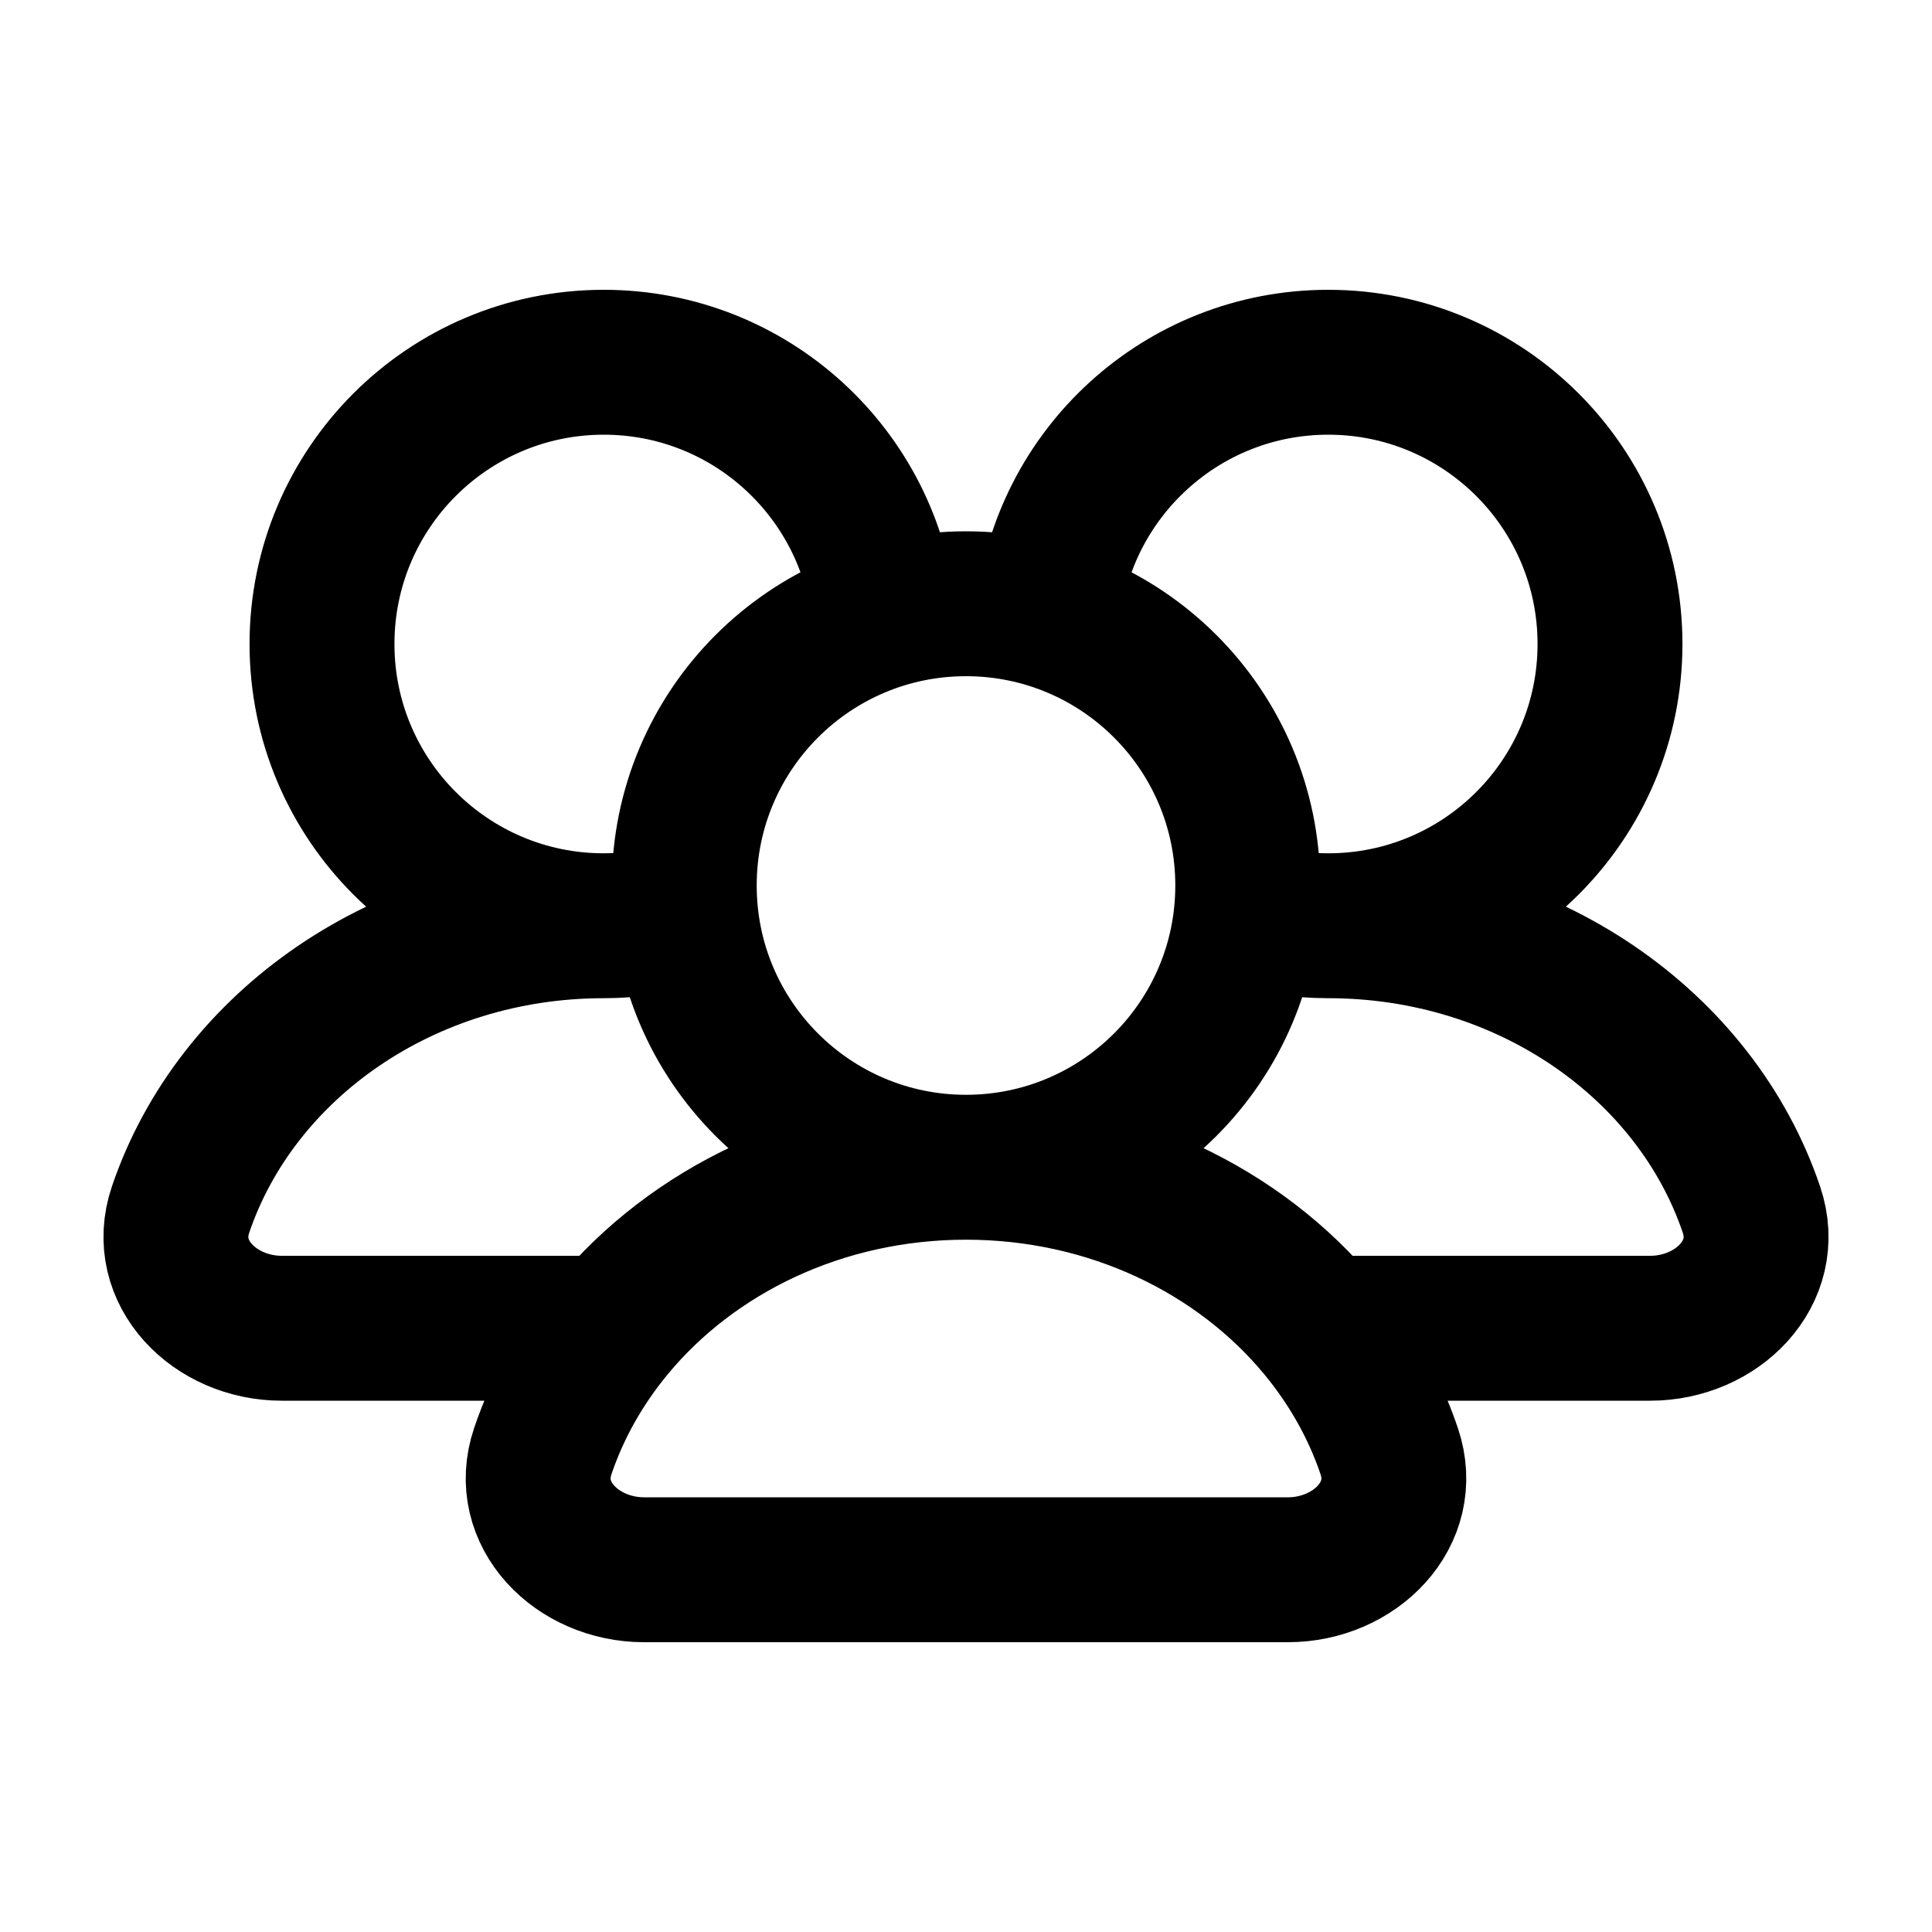
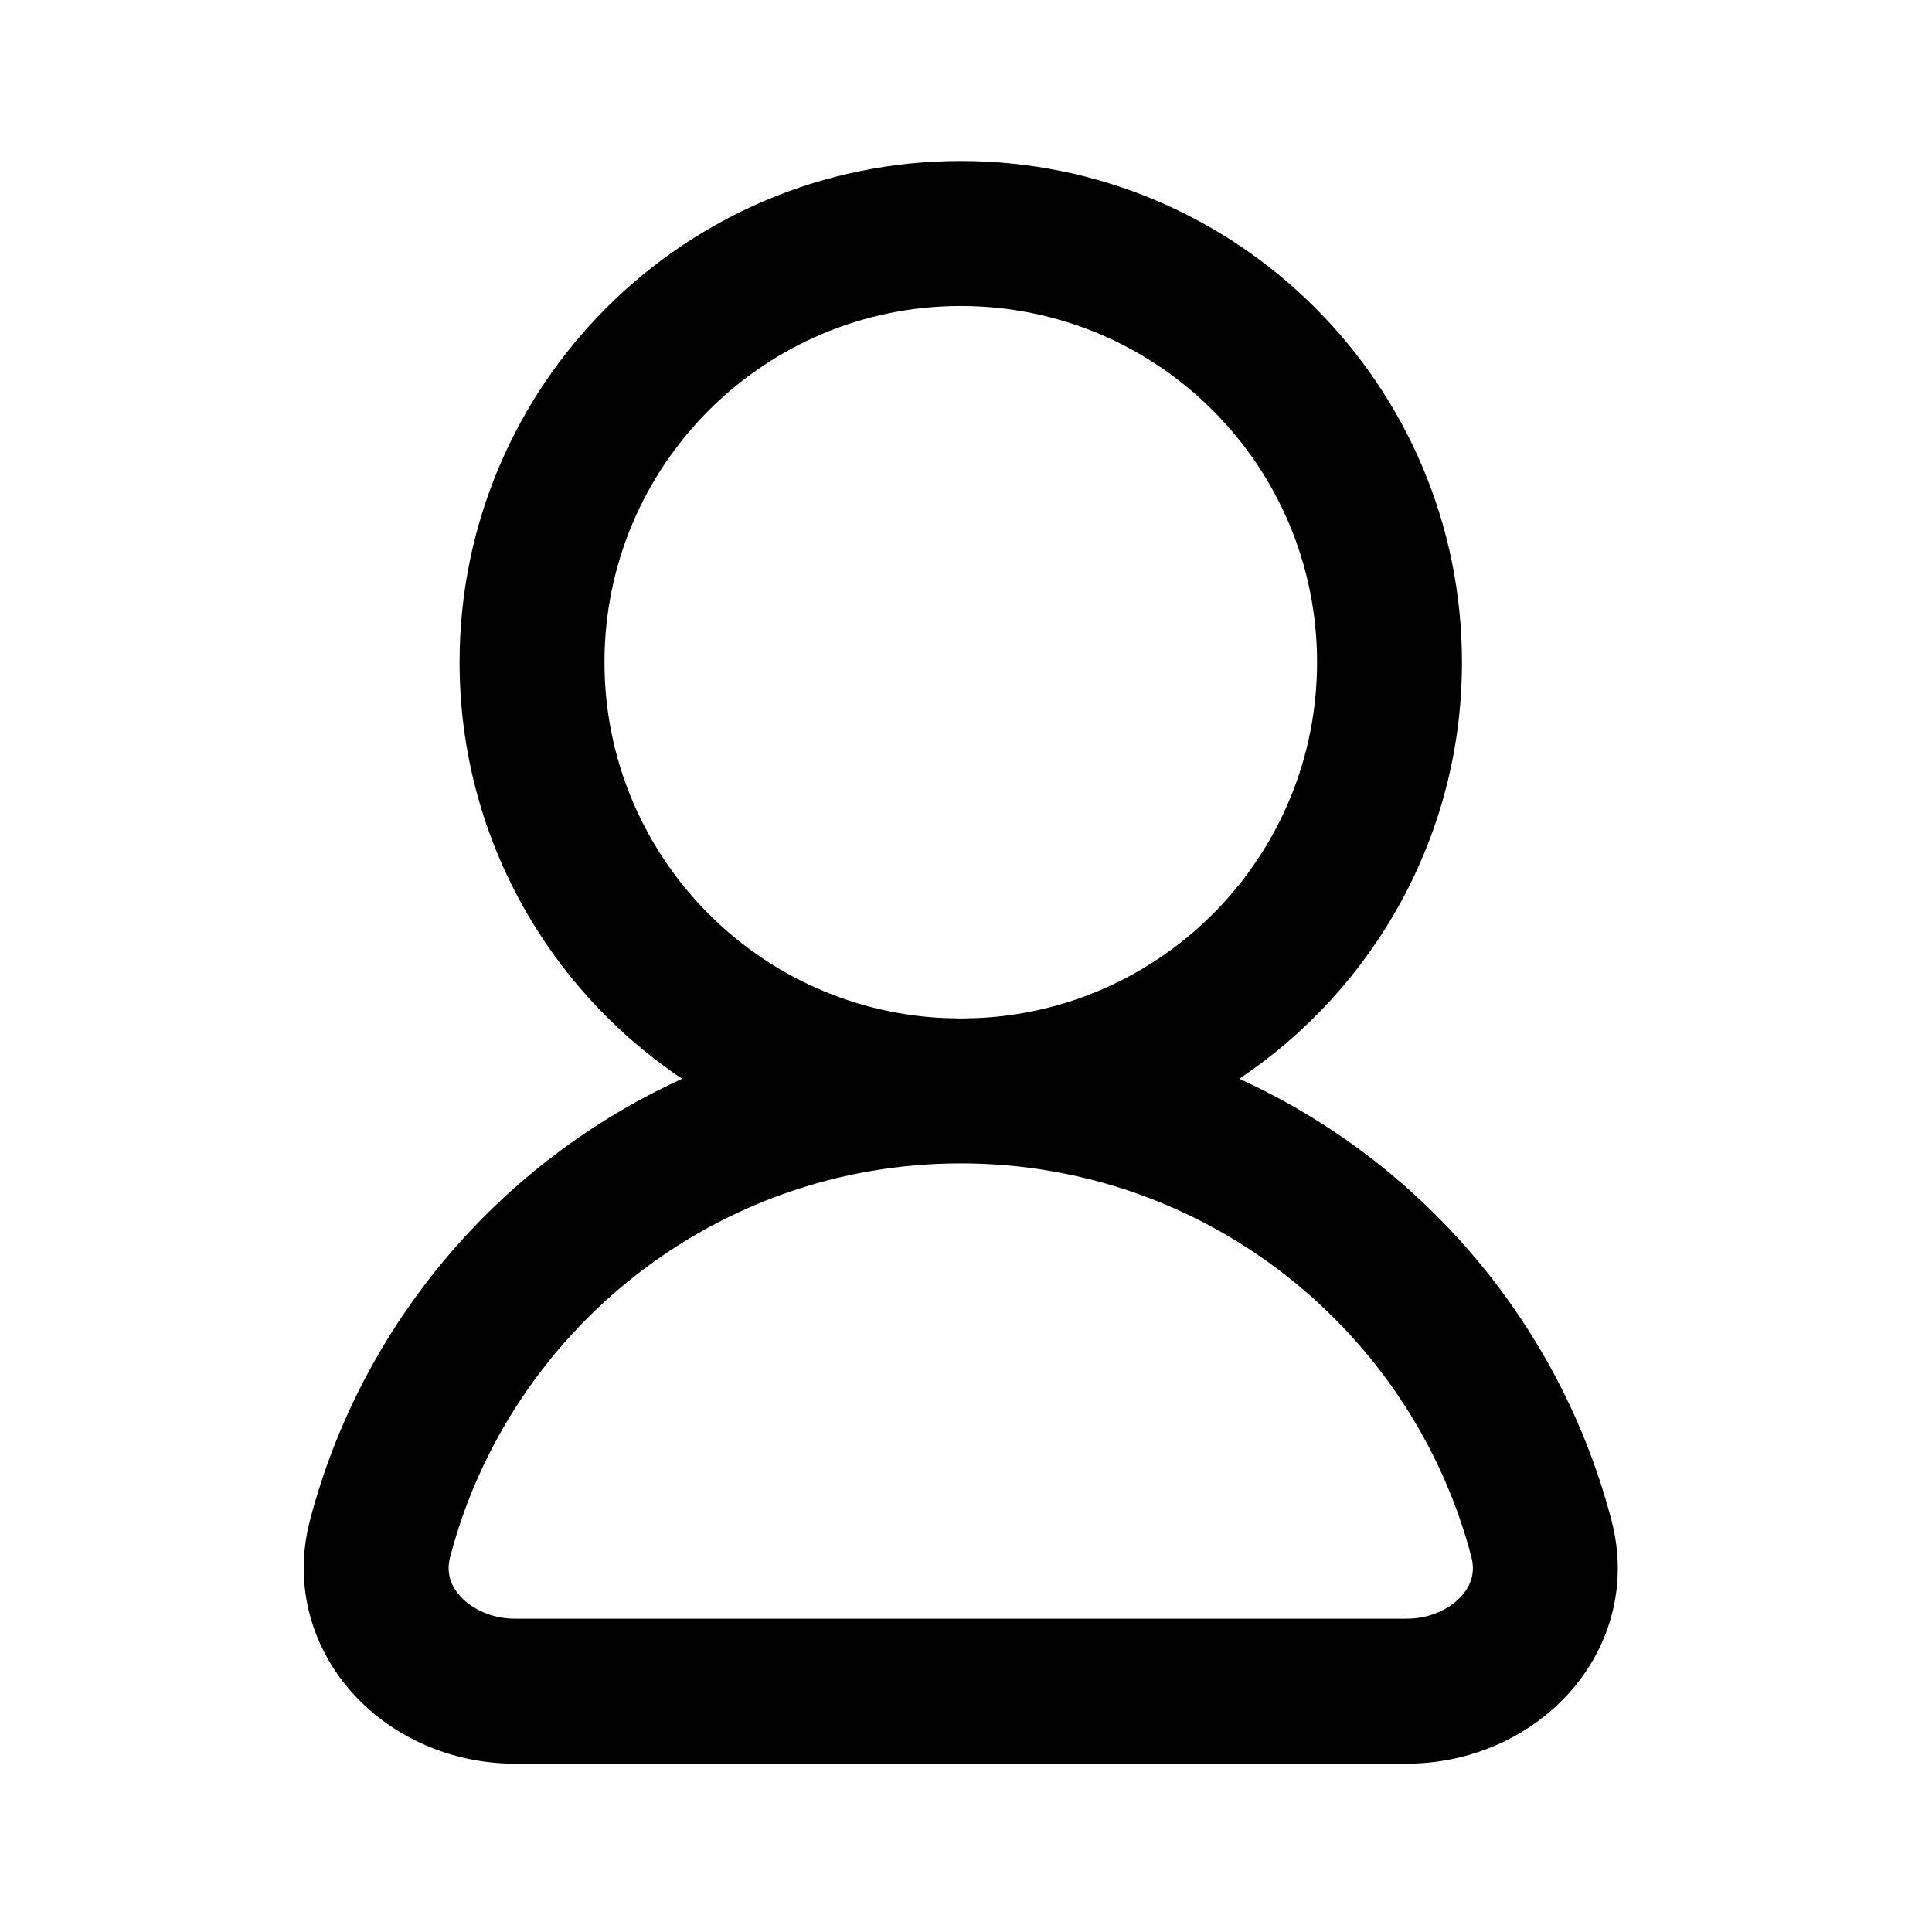
<svg xmlns="http://www.w3.org/2000/svg" width="24" height="24" viewBox="0 0 24 24" fill="none">
-   <path d="M12 14.5C10.067 14.5 8.5 12.933 8.5 11C8.5 9.067 10.067 7.5 12 7.5C13.933 7.5 15.5 9.067 15.5 11C15.5 12.933 13.933 14.5 12 14.5ZM12 14.5C10.201 14.5 8.603 15.286 7.6 16.5M7.6 16.5C7.224 16.955 6.931 17.47 6.743 18.026C6.477 18.811 7.172 19.5 8 19.5H16C16.828 19.5 17.523 18.811 17.257 18.026C17.069 17.47 16.776 16.955 16.4 16.5C15.397 15.286 13.799 14.5 12 14.5M16.5 11.5C18.433 11.5 20 9.933 20 8C20 6.067 18.433 4.5 16.5 4.5C14.685 4.5 13.193 5.881 13.018 7.65M16.5 11.5C16.146 11.5 15.805 11.447 15.483 11.35M16.5 11.5C18.974 11.5 21.066 12.984 21.757 15.026C22.023 15.811 21.328 16.5 20.5 16.5H16.4M7.5 11.5C5.567 11.5 4 9.933 4 8C4 6.067 5.567 4.5 7.5 4.5C9.315 4.5 10.807 5.881 10.983 7.65M7.5 11.5C7.854 11.5 8.195 11.447 8.517 11.35M7.5 11.5C5.027 11.5 2.935 12.984 2.243 15.026C1.977 15.811 2.672 16.5 3.5 16.5H7.6" stroke="currentColor" stroke-width="1.8" stroke-linecap="round" stroke-linejoin="round" />
+   <path fill-rule="evenodd" clip-rule="evenodd" d="M11.935 2C15.374 2 18.161 4.788 18.161 8.227C18.161 10.384 17.062 12.284 15.395 13.401C17.656 14.431 19.377 16.439 20.018 18.884C20.238 19.721 19.978 20.505 19.47 21.055C18.974 21.592 18.246 21.909 17.474 21.909H6.396C5.624 21.909 4.896 21.592 4.4 21.055C3.893 20.505 3.632 19.721 3.851 18.884C4.492 16.439 6.214 14.431 8.474 13.401C6.807 12.284 5.709 10.384 5.709 8.227C5.709 4.788 8.497 2 11.935 2ZM11.935 14.452C8.892 14.452 6.33 16.527 5.592 19.34C5.543 19.527 5.59 19.691 5.722 19.834C5.866 19.989 6.109 20.108 6.396 20.108H17.474C17.761 20.108 18.005 19.989 18.148 19.834C18.28 19.691 18.327 19.527 18.278 19.34C17.54 16.527 14.978 14.452 11.935 14.452ZM11.935 3.801C9.491 3.801 7.509 5.782 7.509 8.227C7.51 10.595 9.369 12.528 11.708 12.646L11.935 12.652L12.163 12.646C14.501 12.528 16.361 10.595 16.361 8.227C16.361 5.782 14.38 3.801 11.935 3.801Z" fill="currentColor" />
</svg>
